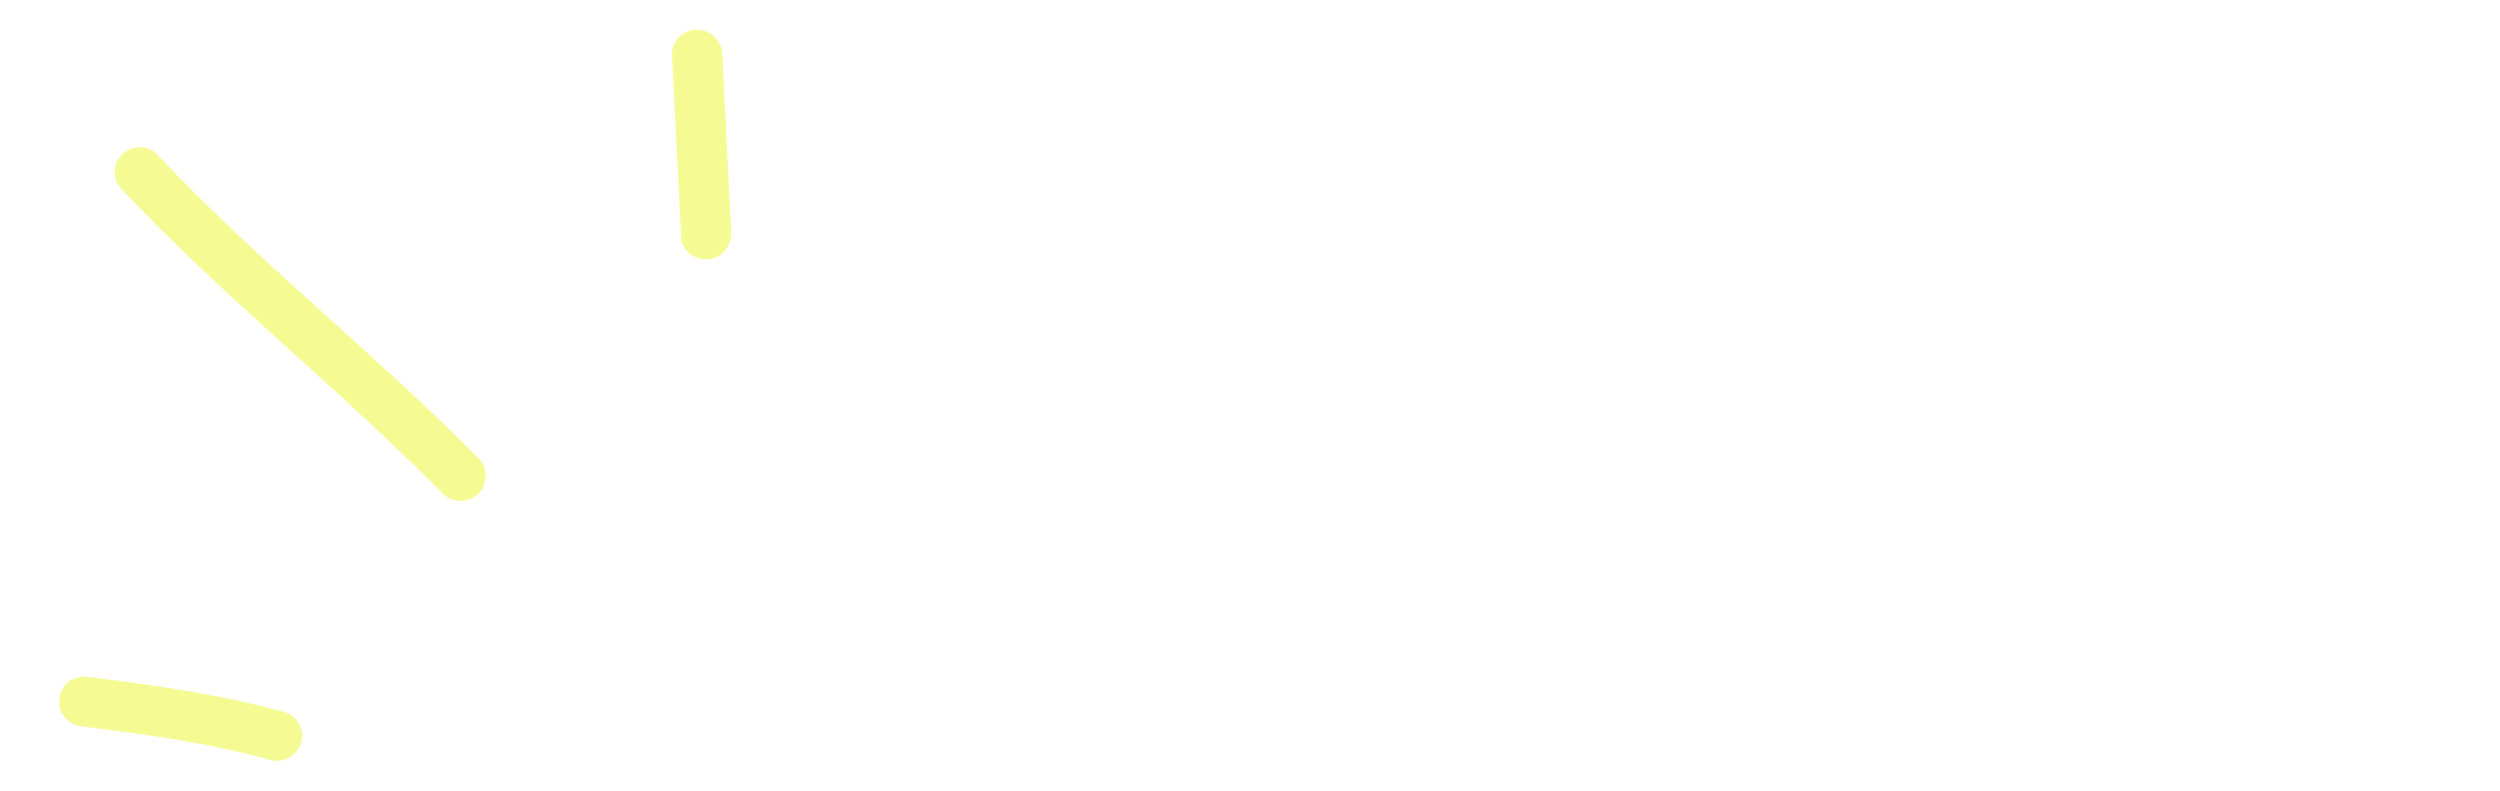
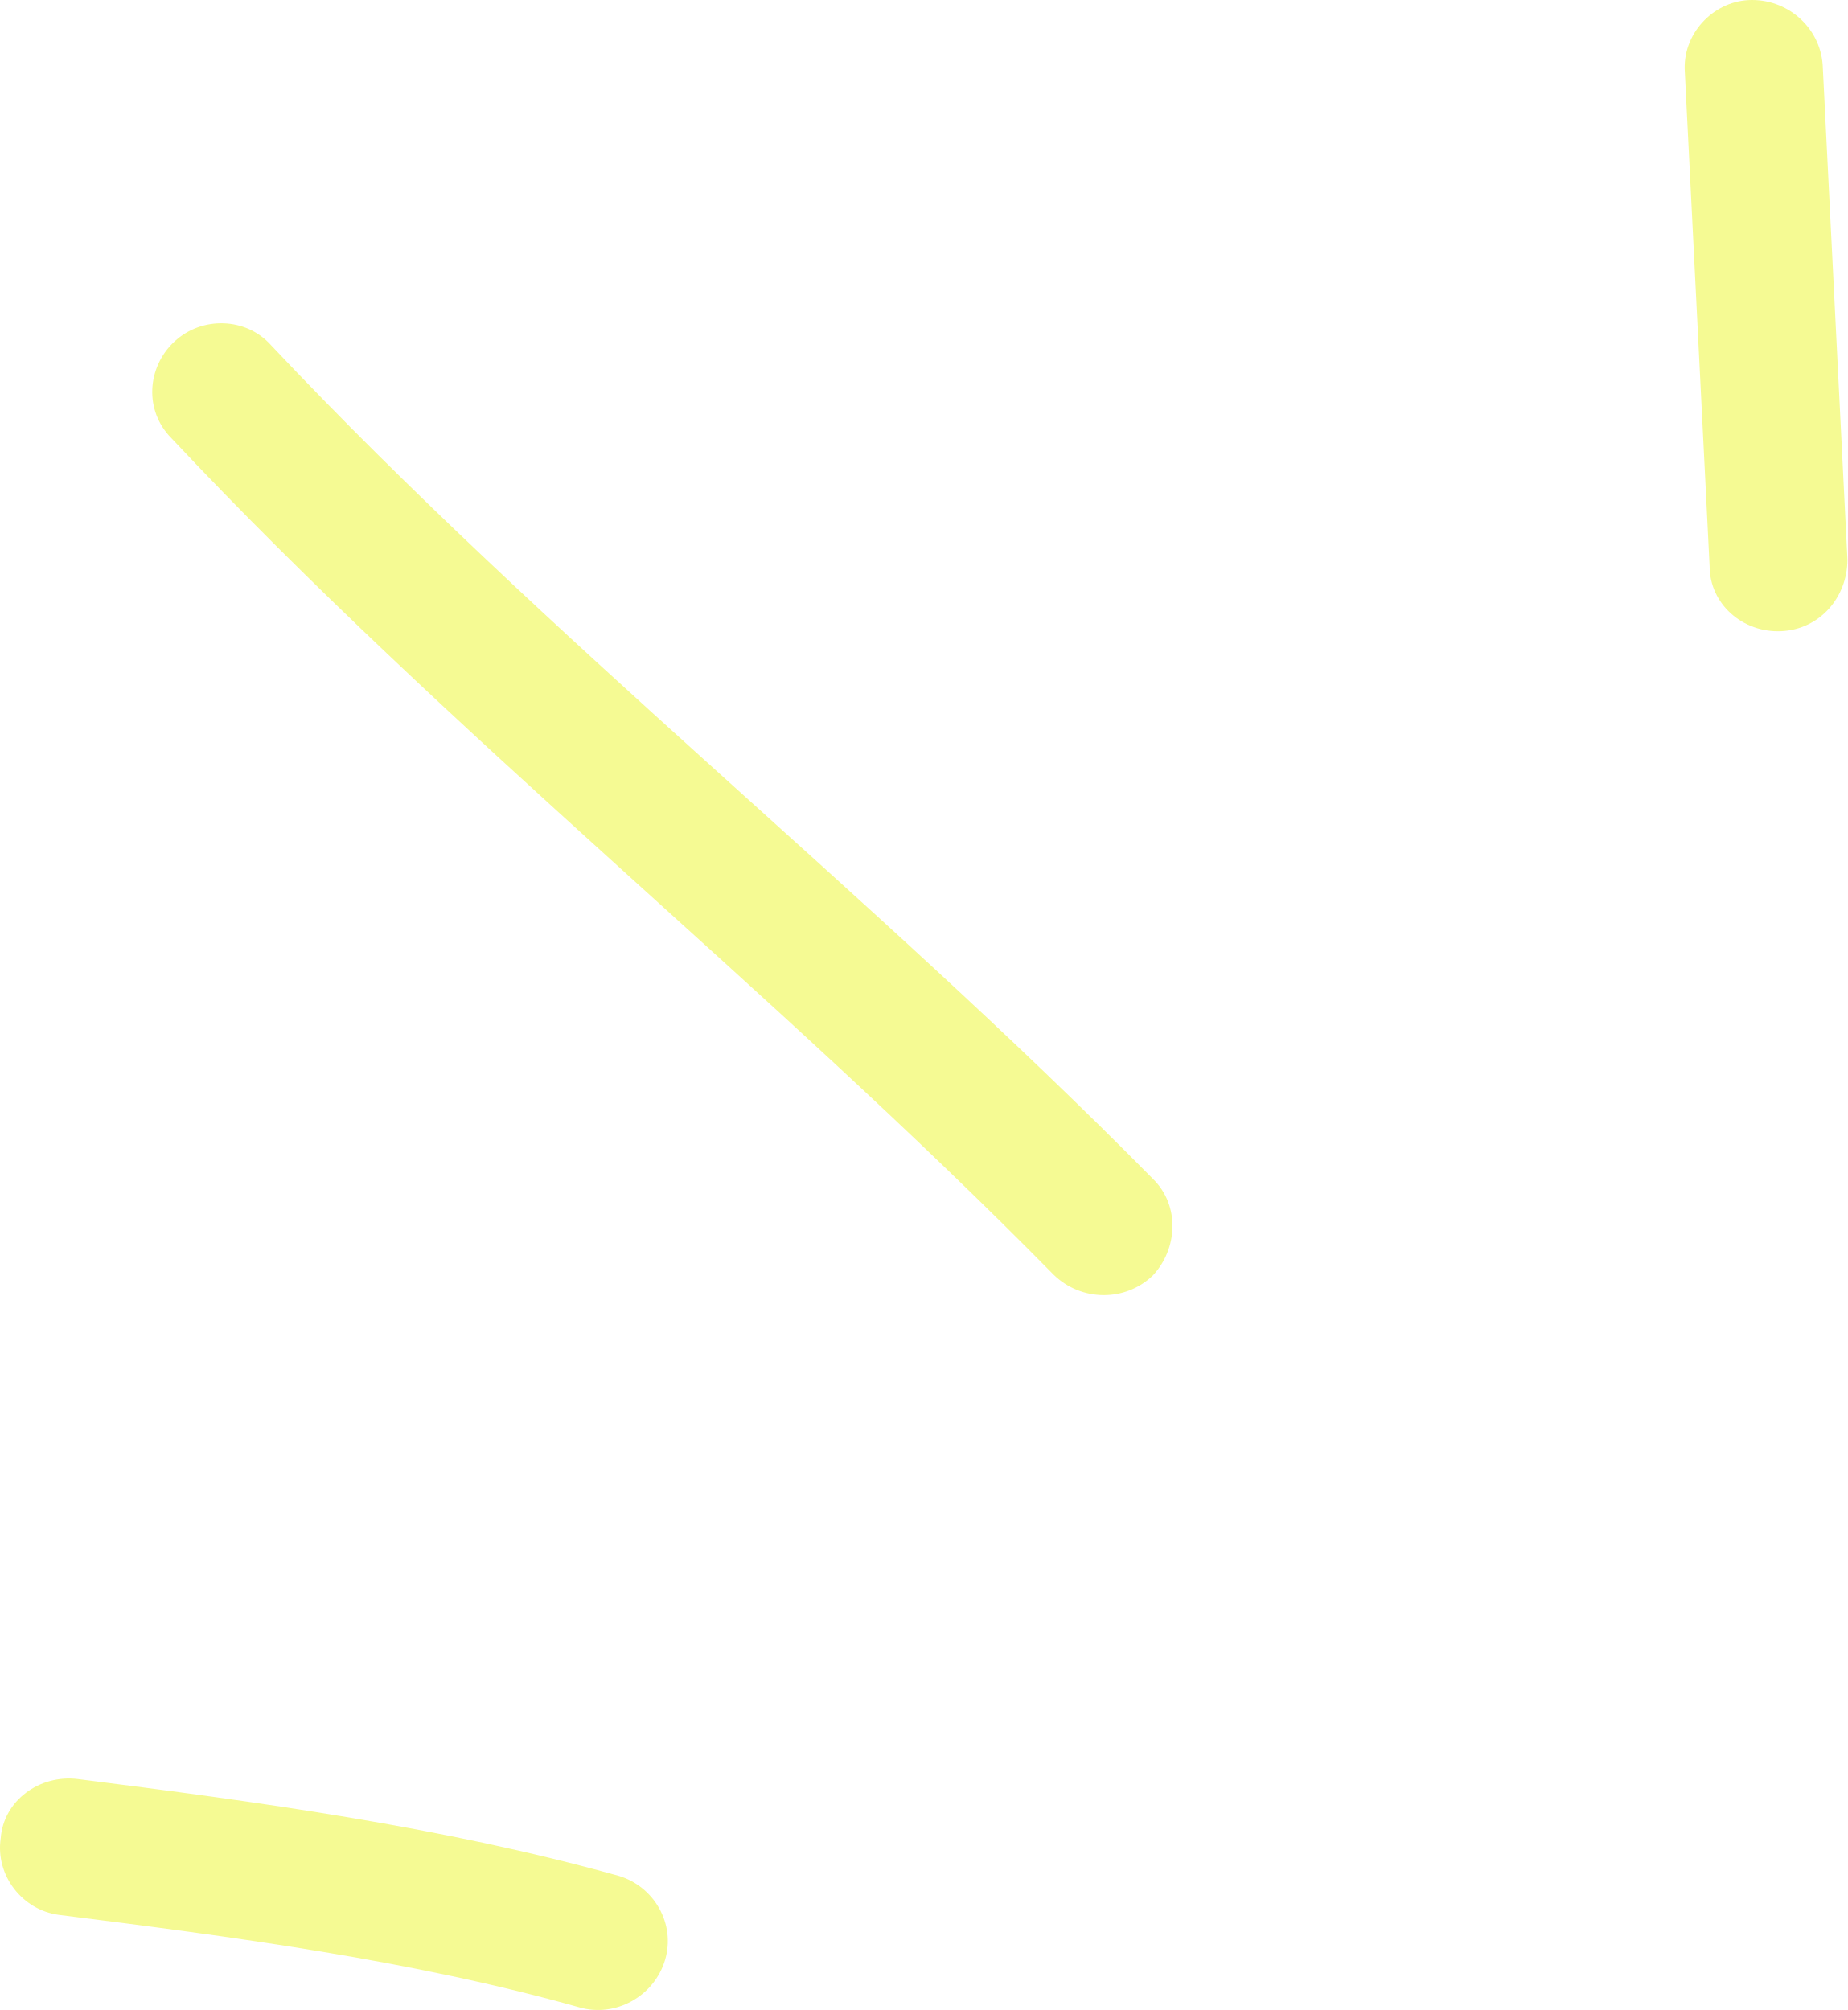
- <svg xmlns="http://www.w3.org/2000/svg" width="253" height="80" viewBox="0 0 253 80" fill="none">
-   <path fill-rule="evenodd" clip-rule="evenodd" d="M28.752 72.056C22.259 70.247 15.461 69.334 8.866 68.497C7.446 68.322 6.127 69.3 6.026 70.679C5.823 72.058 6.838 73.32 8.157 73.496C14.549 74.301 21.142 75.162 27.331 76.904C28.65 77.282 30.071 76.504 30.477 75.166C30.883 73.829 30.071 72.435 28.752 72.056Z" fill="#F5FA93" />
-   <path fill-rule="evenodd" clip-rule="evenodd" d="M48.433 46.397C37.983 35.805 26.215 26.576 15.968 15.7C15.055 14.684 13.432 14.63 12.417 15.578C11.402 16.527 11.302 18.123 12.316 19.139C22.563 30.047 34.331 39.306 44.781 49.929C45.796 50.921 47.419 50.935 48.433 49.959C49.346 48.985 49.447 47.389 48.433 46.397Z" fill="#F5FA93" />
-   <path fill-rule="evenodd" clip-rule="evenodd" d="M68.015 5.656C68.319 11.719 68.623 17.781 68.927 23.844C68.927 25.233 70.145 26.305 71.566 26.238C72.986 26.169 74 24.987 74 23.598C73.696 17.525 73.392 11.454 73.088 5.382C72.986 3.993 71.768 2.928 70.348 3.004C69.029 3.079 67.913 4.268 68.015 5.656Z" fill="#F5FA93" />
+ <svg xmlns="http://www.w3.org/2000/svg" width="68" height="74" viewBox="0 0 68 74" fill="none">
+   <path fill-rule="evenodd" clip-rule="evenodd" d="M22.752 69.056C16.259 67.247 9.461 66.334 2.866 65.497C1.446 65.322 0.127 66.3 0.026 67.679C-0.177 69.058 0.838 70.32 2.157 70.496C8.549 71.301 15.143 72.162 21.331 73.904C22.65 74.282 24.071 73.504 24.477 72.166C24.883 70.829 24.071 69.435 22.752 69.056Z" fill="#F5FA93" />
+   <path fill-rule="evenodd" clip-rule="evenodd" d="M42.433 43.397C31.983 32.805 20.215 23.576 9.968 12.7C9.055 11.684 7.432 11.63 6.417 12.578C5.403 13.527 5.301 15.123 6.316 16.139C16.563 27.047 28.331 36.306 38.781 46.929C39.796 47.921 41.419 47.935 42.433 46.959C43.346 45.985 43.447 44.389 42.433 43.397Z" fill="#F5FA93" />
+   <path fill-rule="evenodd" clip-rule="evenodd" d="M62.015 2.656C62.319 8.719 62.623 14.781 62.927 20.844C62.927 22.233 64.145 23.305 65.566 23.238C66.986 23.169 68 21.987 68 20.598C67.696 14.525 67.392 8.453 67.088 2.382C66.986 0.993 65.768 -0.072 64.348 0.004C63.029 0.079 61.913 1.268 62.015 2.656Z" fill="#F5FA93" />
</svg>
